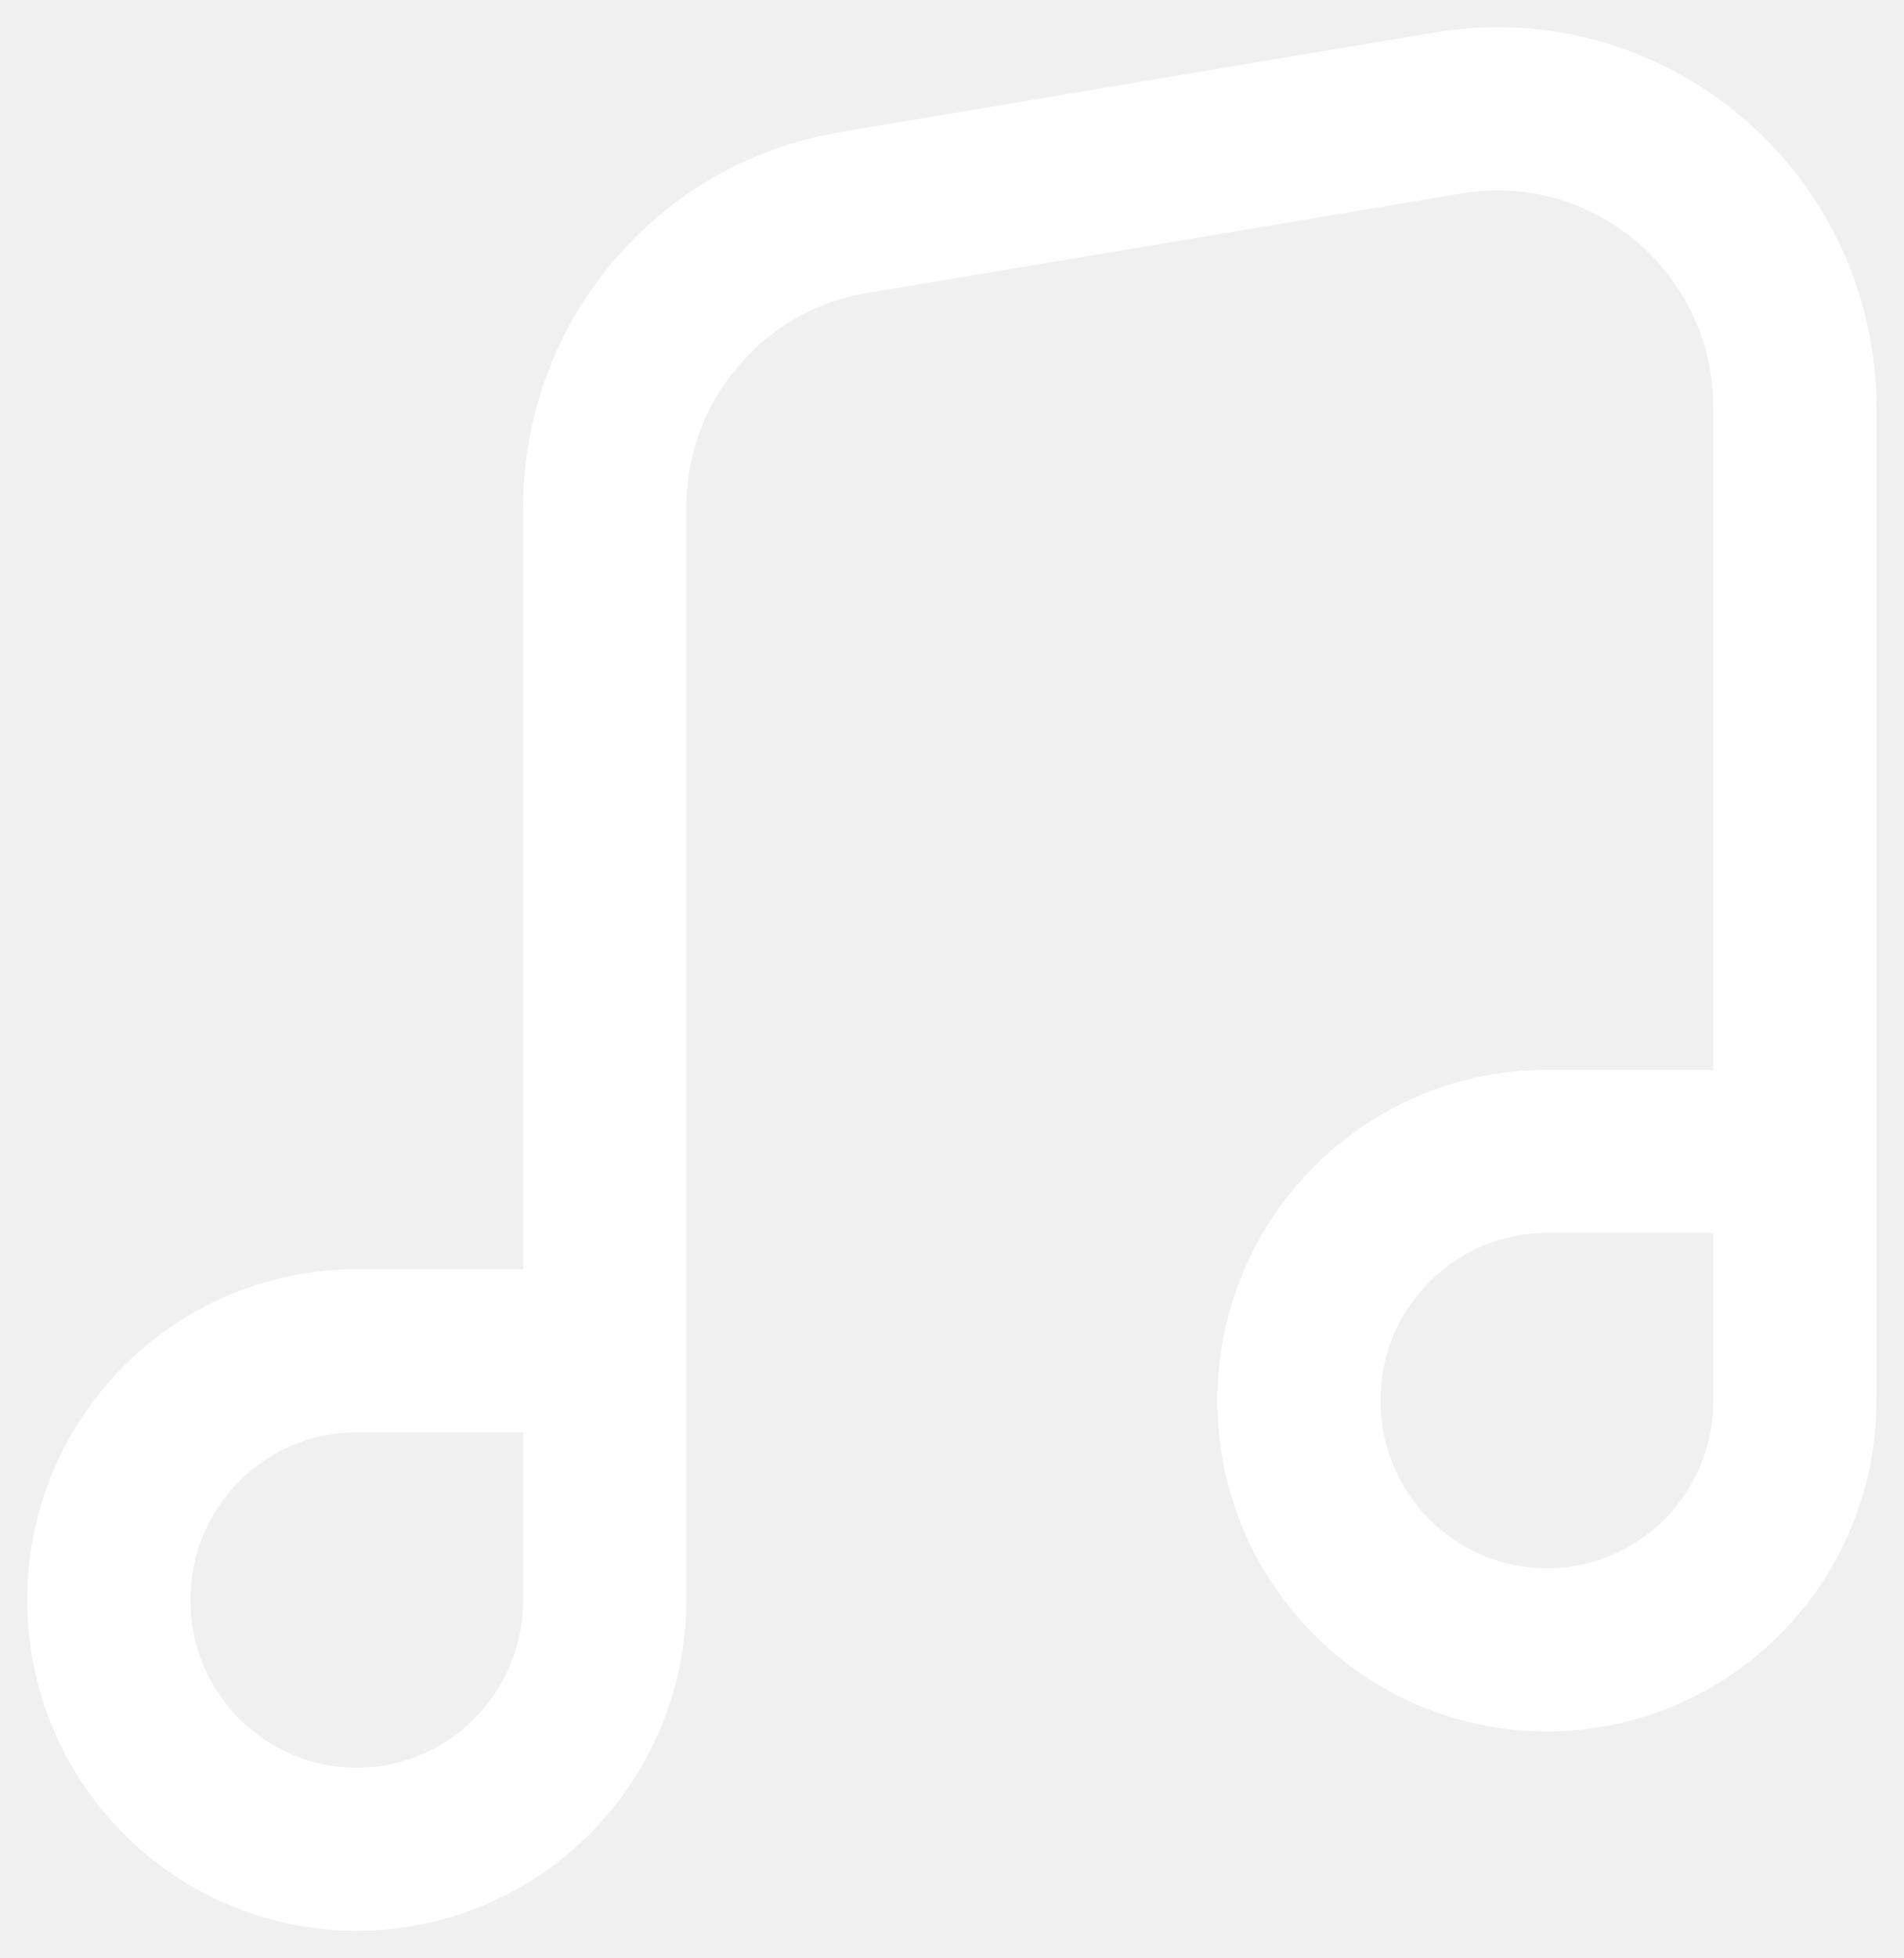
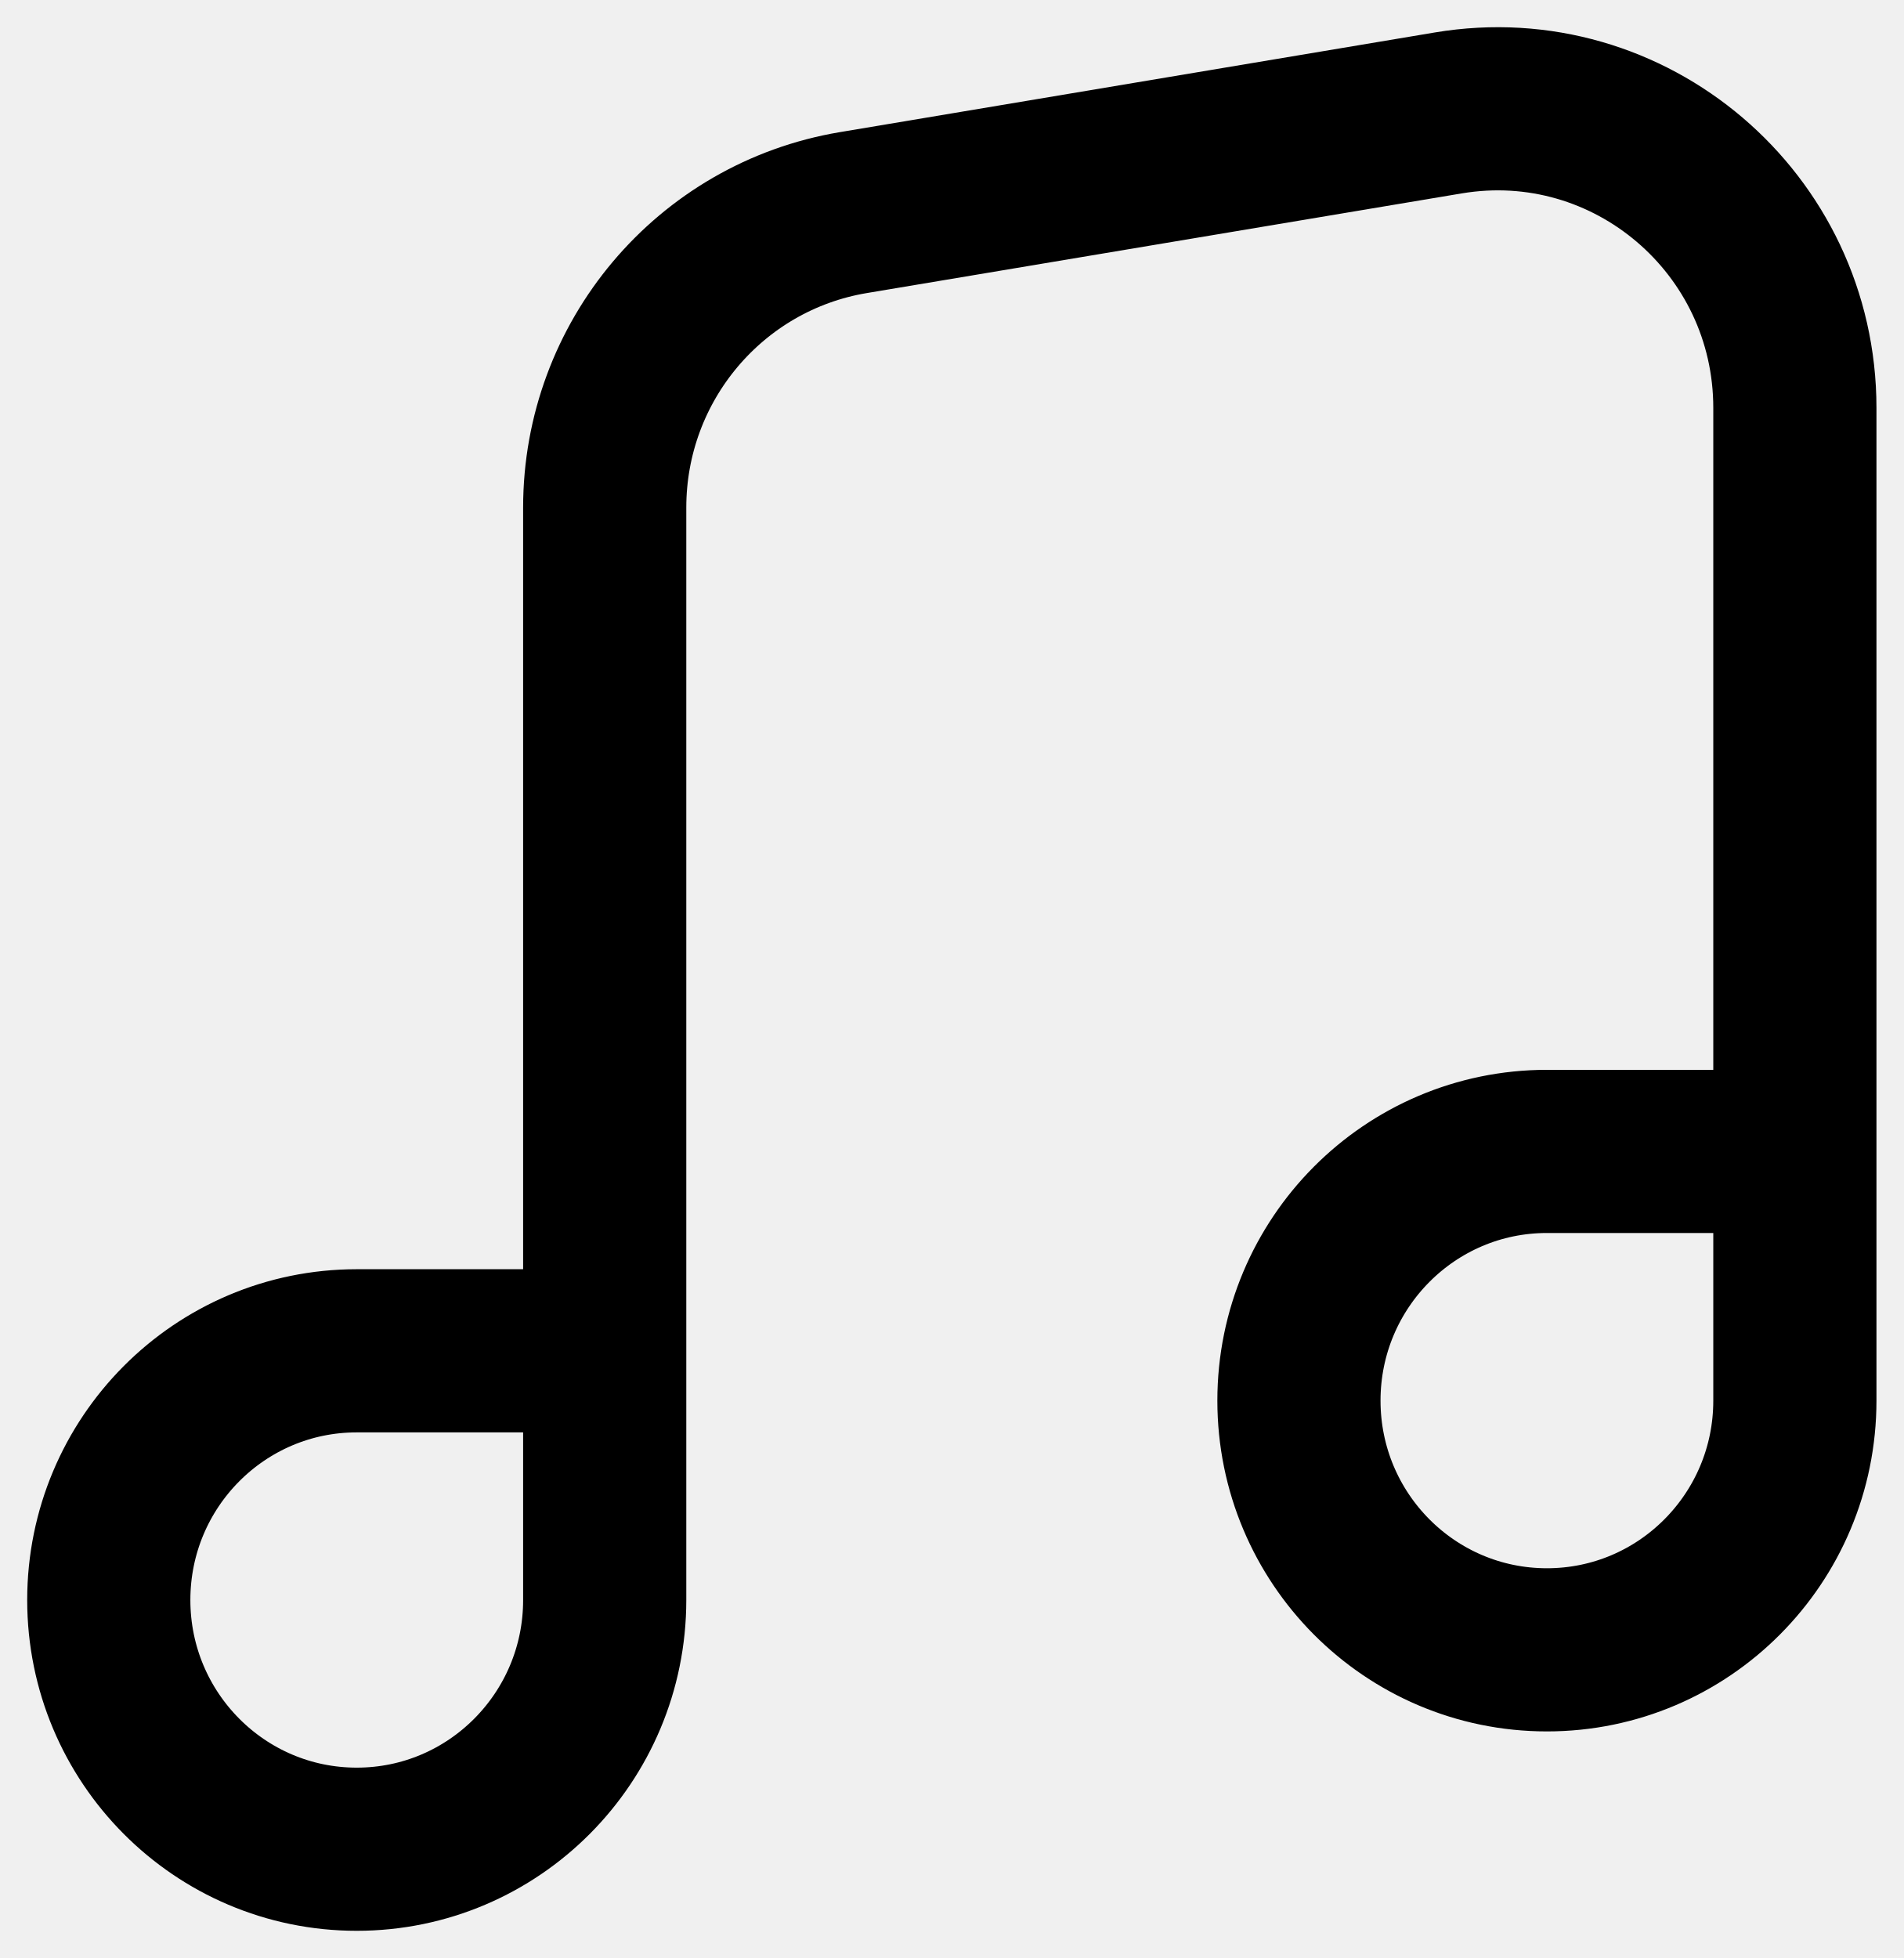
<svg xmlns="http://www.w3.org/2000/svg" width="35" height="36" viewBox="0 0 35 36" fill="none">
-   <path stroke="white" stroke-width="3" stroke-linecap="round" stroke-linejoin="round" d="M33 24.836V7.5C33 4.102 29.965 1.518 26.63 2.076L15.689 3.909C13.051 4.351 11.118 6.645 11.118 9.333V28.502M6.559 34C9.077 34 11.118 31.948 11.118 29.418V24.836H6.559C4.041 24.836 2 26.887 2 29.418C2 31.948 4.041 34 6.559 34ZM28.441 30.334C30.959 30.334 33 28.283 33 25.752V21.17H28.441C25.923 21.17 23.882 23.222 23.882 25.752C23.882 28.283 25.923 30.334 28.441 30.334Z" />
+   <path stroke="currentColor" stroke-width="3" stroke-linecap="round" stroke-linejoin="round" d="M33 24.836V7.5C33 4.102 29.965 1.518 26.63 2.076L15.689 3.909C13.051 4.351 11.118 6.645 11.118 9.333V28.502M6.559 34C9.077 34 11.118 31.948 11.118 29.418V24.836H6.559C4.041 24.836 2 26.887 2 29.418C2 31.948 4.041 34 6.559 34ZM28.441 30.334C30.959 30.334 33 28.283 33 25.752V21.17H28.441C25.923 21.17 23.882 23.222 23.882 25.752C23.882 28.283 25.923 30.334 28.441 30.334Z" />
</svg>
